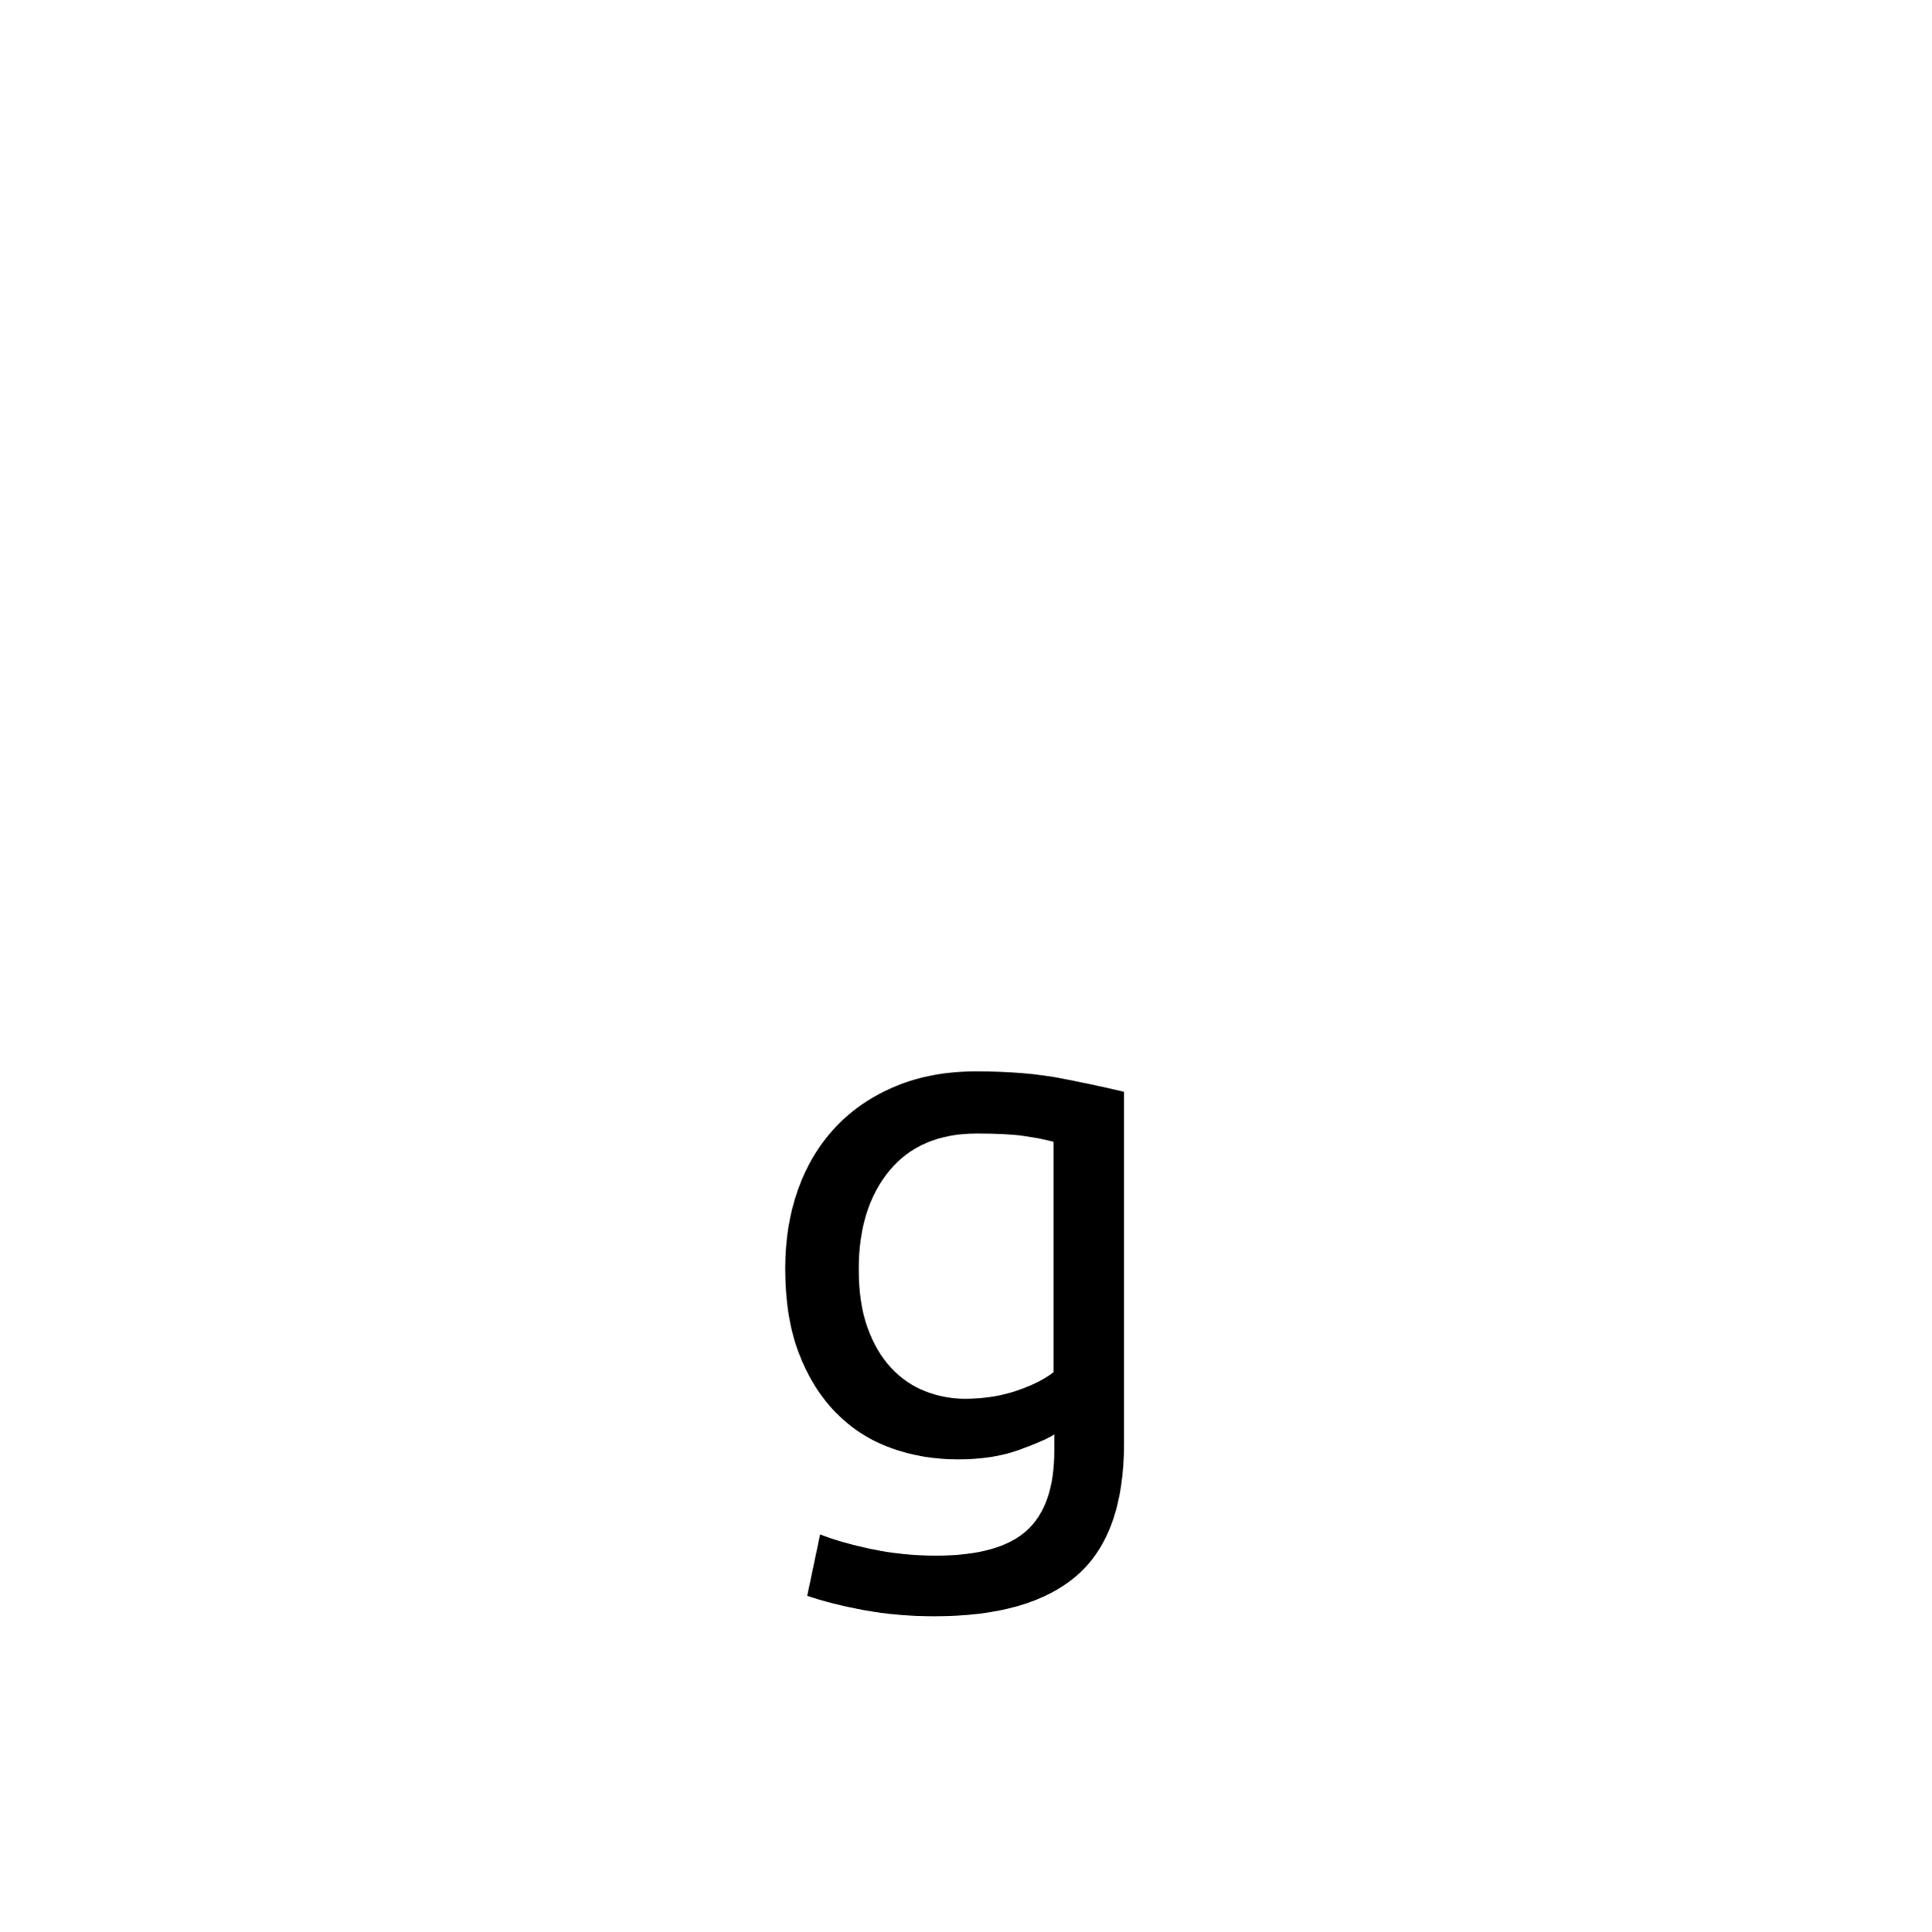
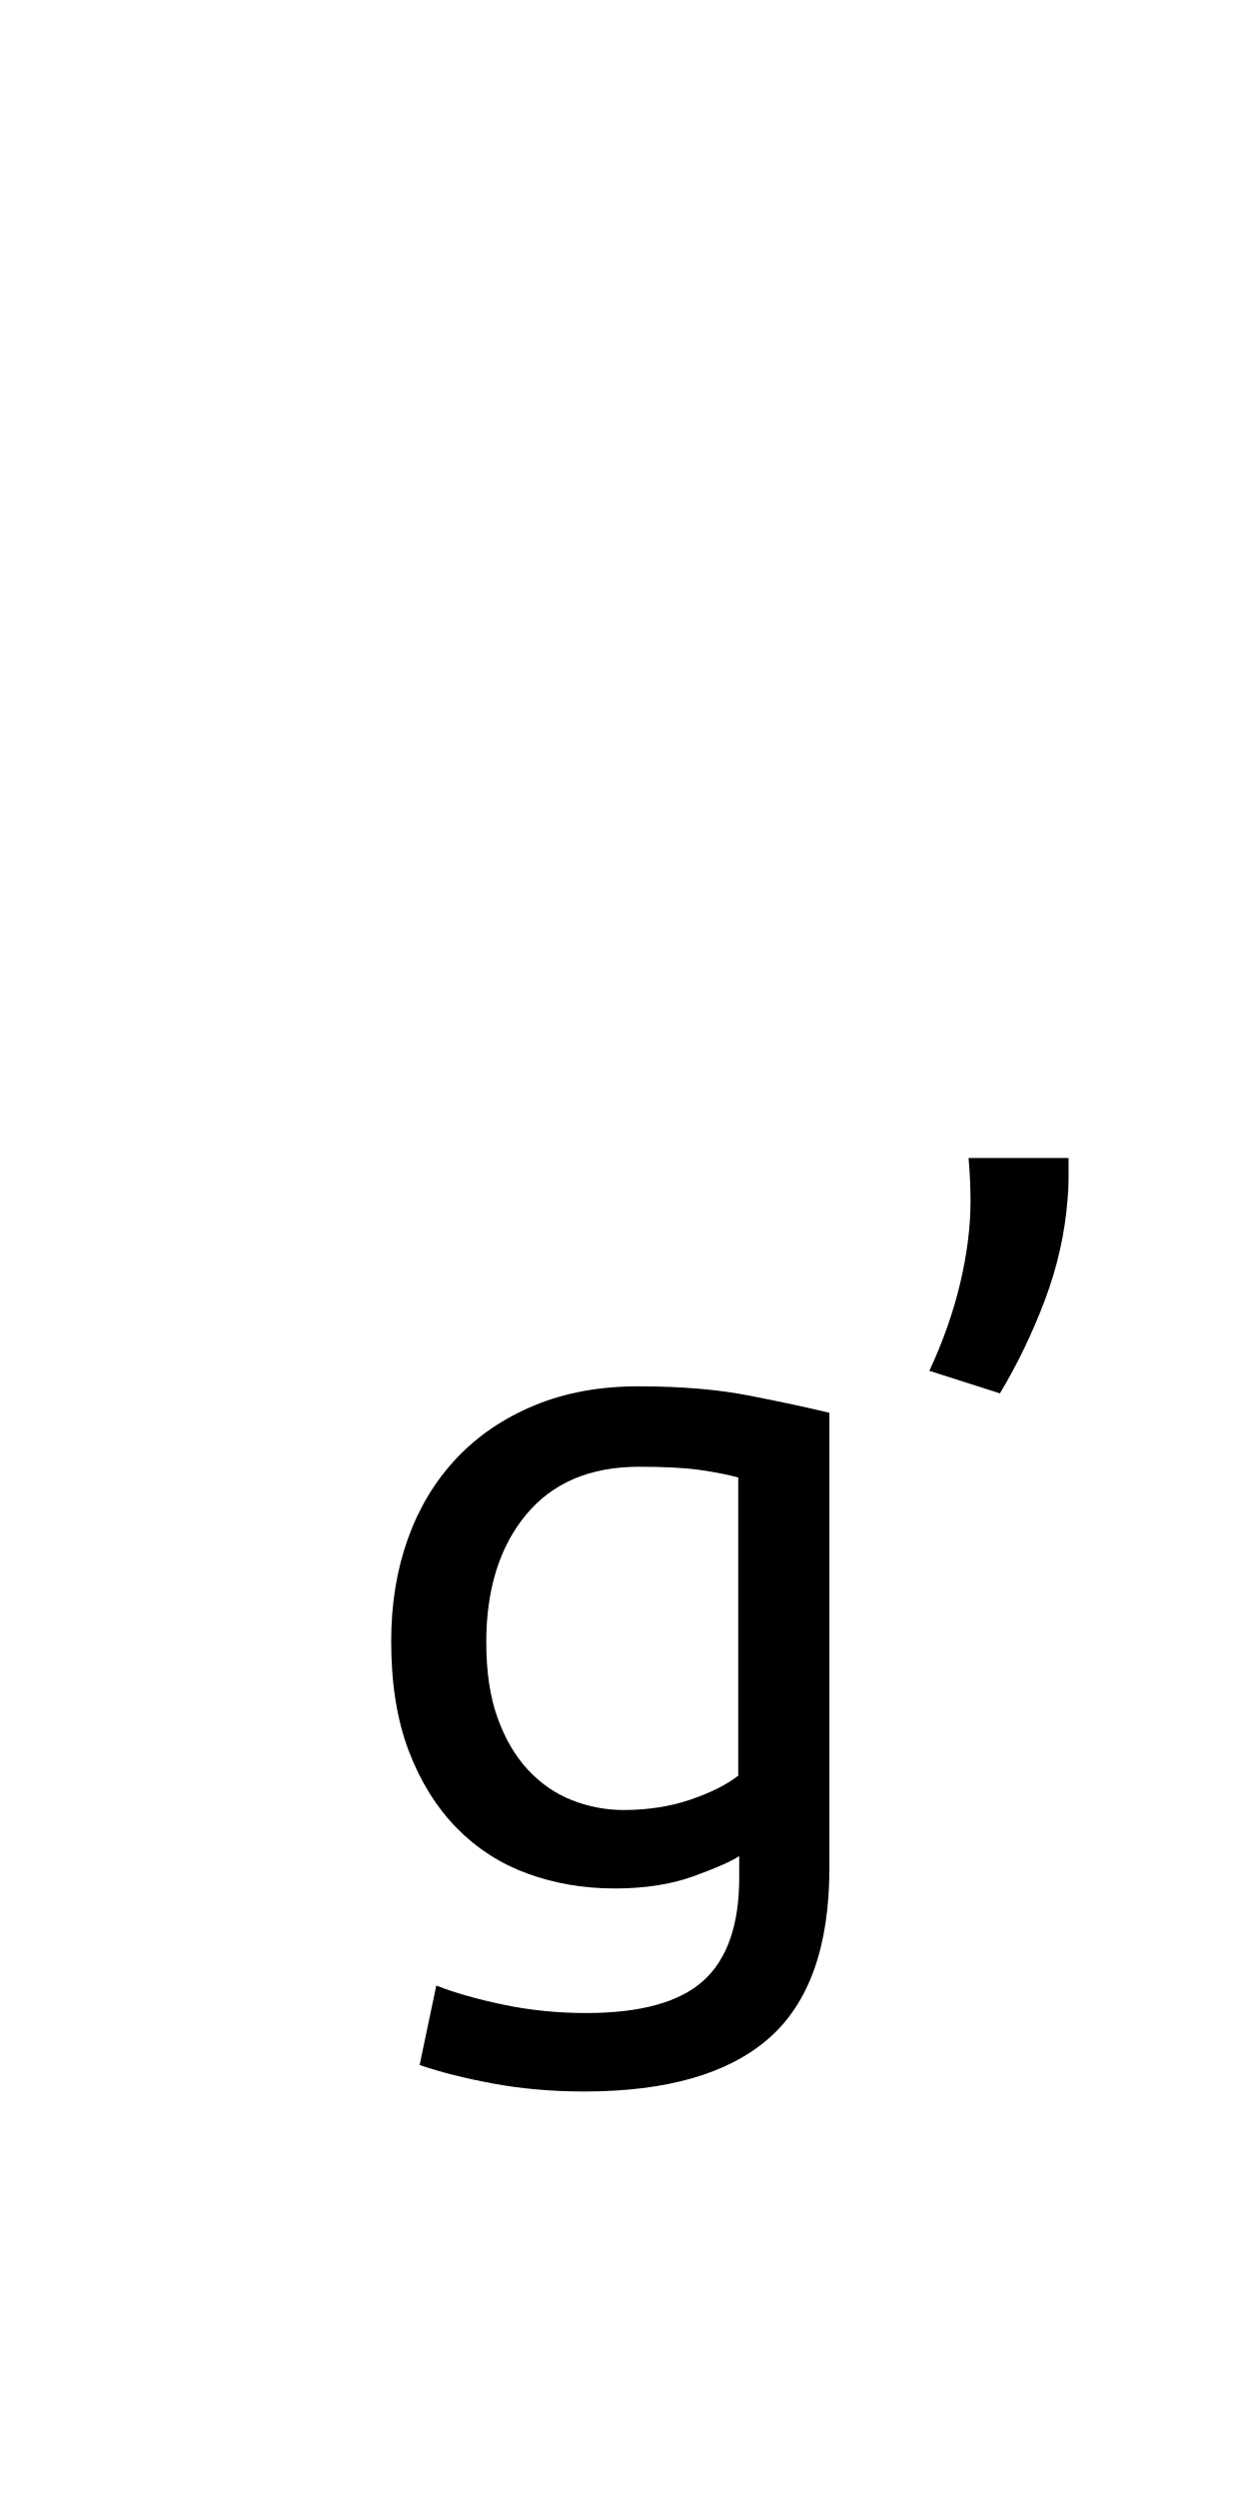
- <svg xmlns="http://www.w3.org/2000/svg" version="1.1" x="0px" y="0px" width="566.93px" height="566.93px" viewBox="0 0 566.93 566.93" enable-background="new 0 0 566.93 566.93" xml:space="preserve">
+ <svg xmlns="http://www.w3.org/2000/svg" version="1.1" x="0px" y="0px" width="283.465px" height="566.93px" viewBox="0 0 283.465 566.93" enable-background="new 0 0 283.465 566.93" xml:space="preserve">
  <g id="fond" display="none">
-     <rect x="-7358.419" y="-9178" display="inline" fill-rule="evenodd" clip-rule="evenodd" fill="#58595B" width="16654.492" height="16572.797" />
+     <rect x="-7500.152" y="-9178" display="inline" fill-rule="evenodd" clip-rule="evenodd" fill="#58595B" width="16654.492" height="16572.797" />
  </g>
  <g id="en_cours">
</g>
  <g id="fini">
    <g>
-       <path d="M309.498,421.082c-1.78,1.189-5.229,2.709-10.346,4.562c-5.118,1.856-11.09,2.781-17.911,2.781    c-6.974,0-13.538-1.112-19.691-3.337c-6.157-2.226-11.535-5.674-16.131-10.347c-4.6-4.673-8.232-10.492-10.902-17.466    c-2.67-6.971-4.005-15.276-4.005-24.92c0-8.455,1.259-16.204,3.783-23.251c2.521-7.044,6.192-13.128,11.014-18.245    c4.818-5.117,10.715-9.122,17.688-12.015c6.971-2.893,14.831-4.339,23.585-4.339c9.64,0,18.057,0.706,25.253,2.113    c7.193,1.412,13.239,2.709,18.134,3.895v103.238c0,17.801-4.6,30.705-13.795,38.715c-9.199,8.01-23.14,12.016-41.83,12.016    c-7.27,0-14.129-0.595-20.581-1.78c-6.453-1.189-12.053-2.597-16.799-4.228l3.783-18.022c4.151,1.631,9.233,3.077,15.241,4.339    c6.008,1.259,12.272,1.892,18.801,1.892c12.311,0,21.172-2.448,26.588-7.343c5.413-4.896,8.121-12.683,8.121-23.362V421.082z     M309.276,335.198c-2.079-0.591-4.86-1.147-8.344-1.669c-3.487-0.518-8.198-0.778-14.128-0.778    c-11.125,0-19.691,3.636-25.699,10.902c-6.007,7.27-9.011,16.909-9.011,28.925c0,6.675,0.852,12.387,2.559,17.132    c1.704,4.749,4.005,8.678,6.897,11.793c2.893,3.114,6.23,5.416,10.013,6.897c3.782,1.484,7.676,2.225,11.681,2.225    c5.486,0,10.53-0.778,15.13-2.336c4.596-1.558,8.232-3.372,10.902-5.451V335.198z" />
+       <path d="M167.766,421.082c-1.78,1.189-5.229,2.709-10.346,4.562c-5.118,1.856-11.09,2.781-17.911,2.781    c-6.974,0-13.538-1.112-19.691-3.337c-6.157-2.226-11.535-5.674-16.131-10.347c-4.6-4.673-8.232-10.492-10.902-17.466    c-2.67-6.971-4.005-15.276-4.005-24.92c0-8.455,1.259-16.204,3.783-23.251c2.521-7.044,6.192-13.128,11.014-18.245    c4.818-5.117,10.715-9.122,17.688-12.015c6.971-2.893,14.831-4.339,23.585-4.339c9.64,0,18.057,0.706,25.253,2.113    c7.193,1.412,13.239,2.709,18.134,3.895v103.238c0,17.801-4.6,30.705-13.795,38.715c-9.199,8.01-23.14,12.016-41.83,12.016    c-7.27,0-14.129-0.595-20.581-1.78c-6.453-1.189-12.053-2.597-16.799-4.228l3.783-18.022c4.151,1.631,9.233,3.077,15.241,4.339    c6.008,1.259,12.272,1.892,18.801,1.892c12.311,0,21.172-2.448,26.588-7.343c5.413-4.896,8.121-12.683,8.121-23.362V421.082z     M167.543,335.198c-2.079-0.591-4.86-1.147-8.344-1.669c-3.487-0.518-8.198-0.778-14.128-0.778    c-11.125,0-19.691,3.636-25.699,10.902c-6.007,7.27-9.011,16.909-9.011,28.925c0,6.675,0.852,12.387,2.559,17.132    c1.704,4.749,4.005,8.678,6.897,11.793c2.893,3.114,6.23,5.416,10.013,6.897c3.782,1.484,7.676,2.225,11.681,2.225    c5.486,0,10.53-0.778,15.13-2.336c4.596-1.558,8.232-3.372,10.902-5.451V335.198z" />
+     </g>
+     <g>
+       <path d="M242.515,262.705c0,1.634,0,3.226,0,4.783s-0.076,3.08-0.222,4.562c-0.595,7.714-2.302,15.317-5.118,22.806    c-2.819,7.492-6.23,14.573-10.235,21.249l-16.02-5.118c3.115-6.675,5.451-13.312,7.009-19.913    c1.558-6.599,2.336-12.794,2.336-18.579c0-1.48-0.039-3.076-0.111-4.783c-0.077-1.704-0.188-3.372-0.334-5.006H242.515z" />
    </g>
  </g>
</svg>
